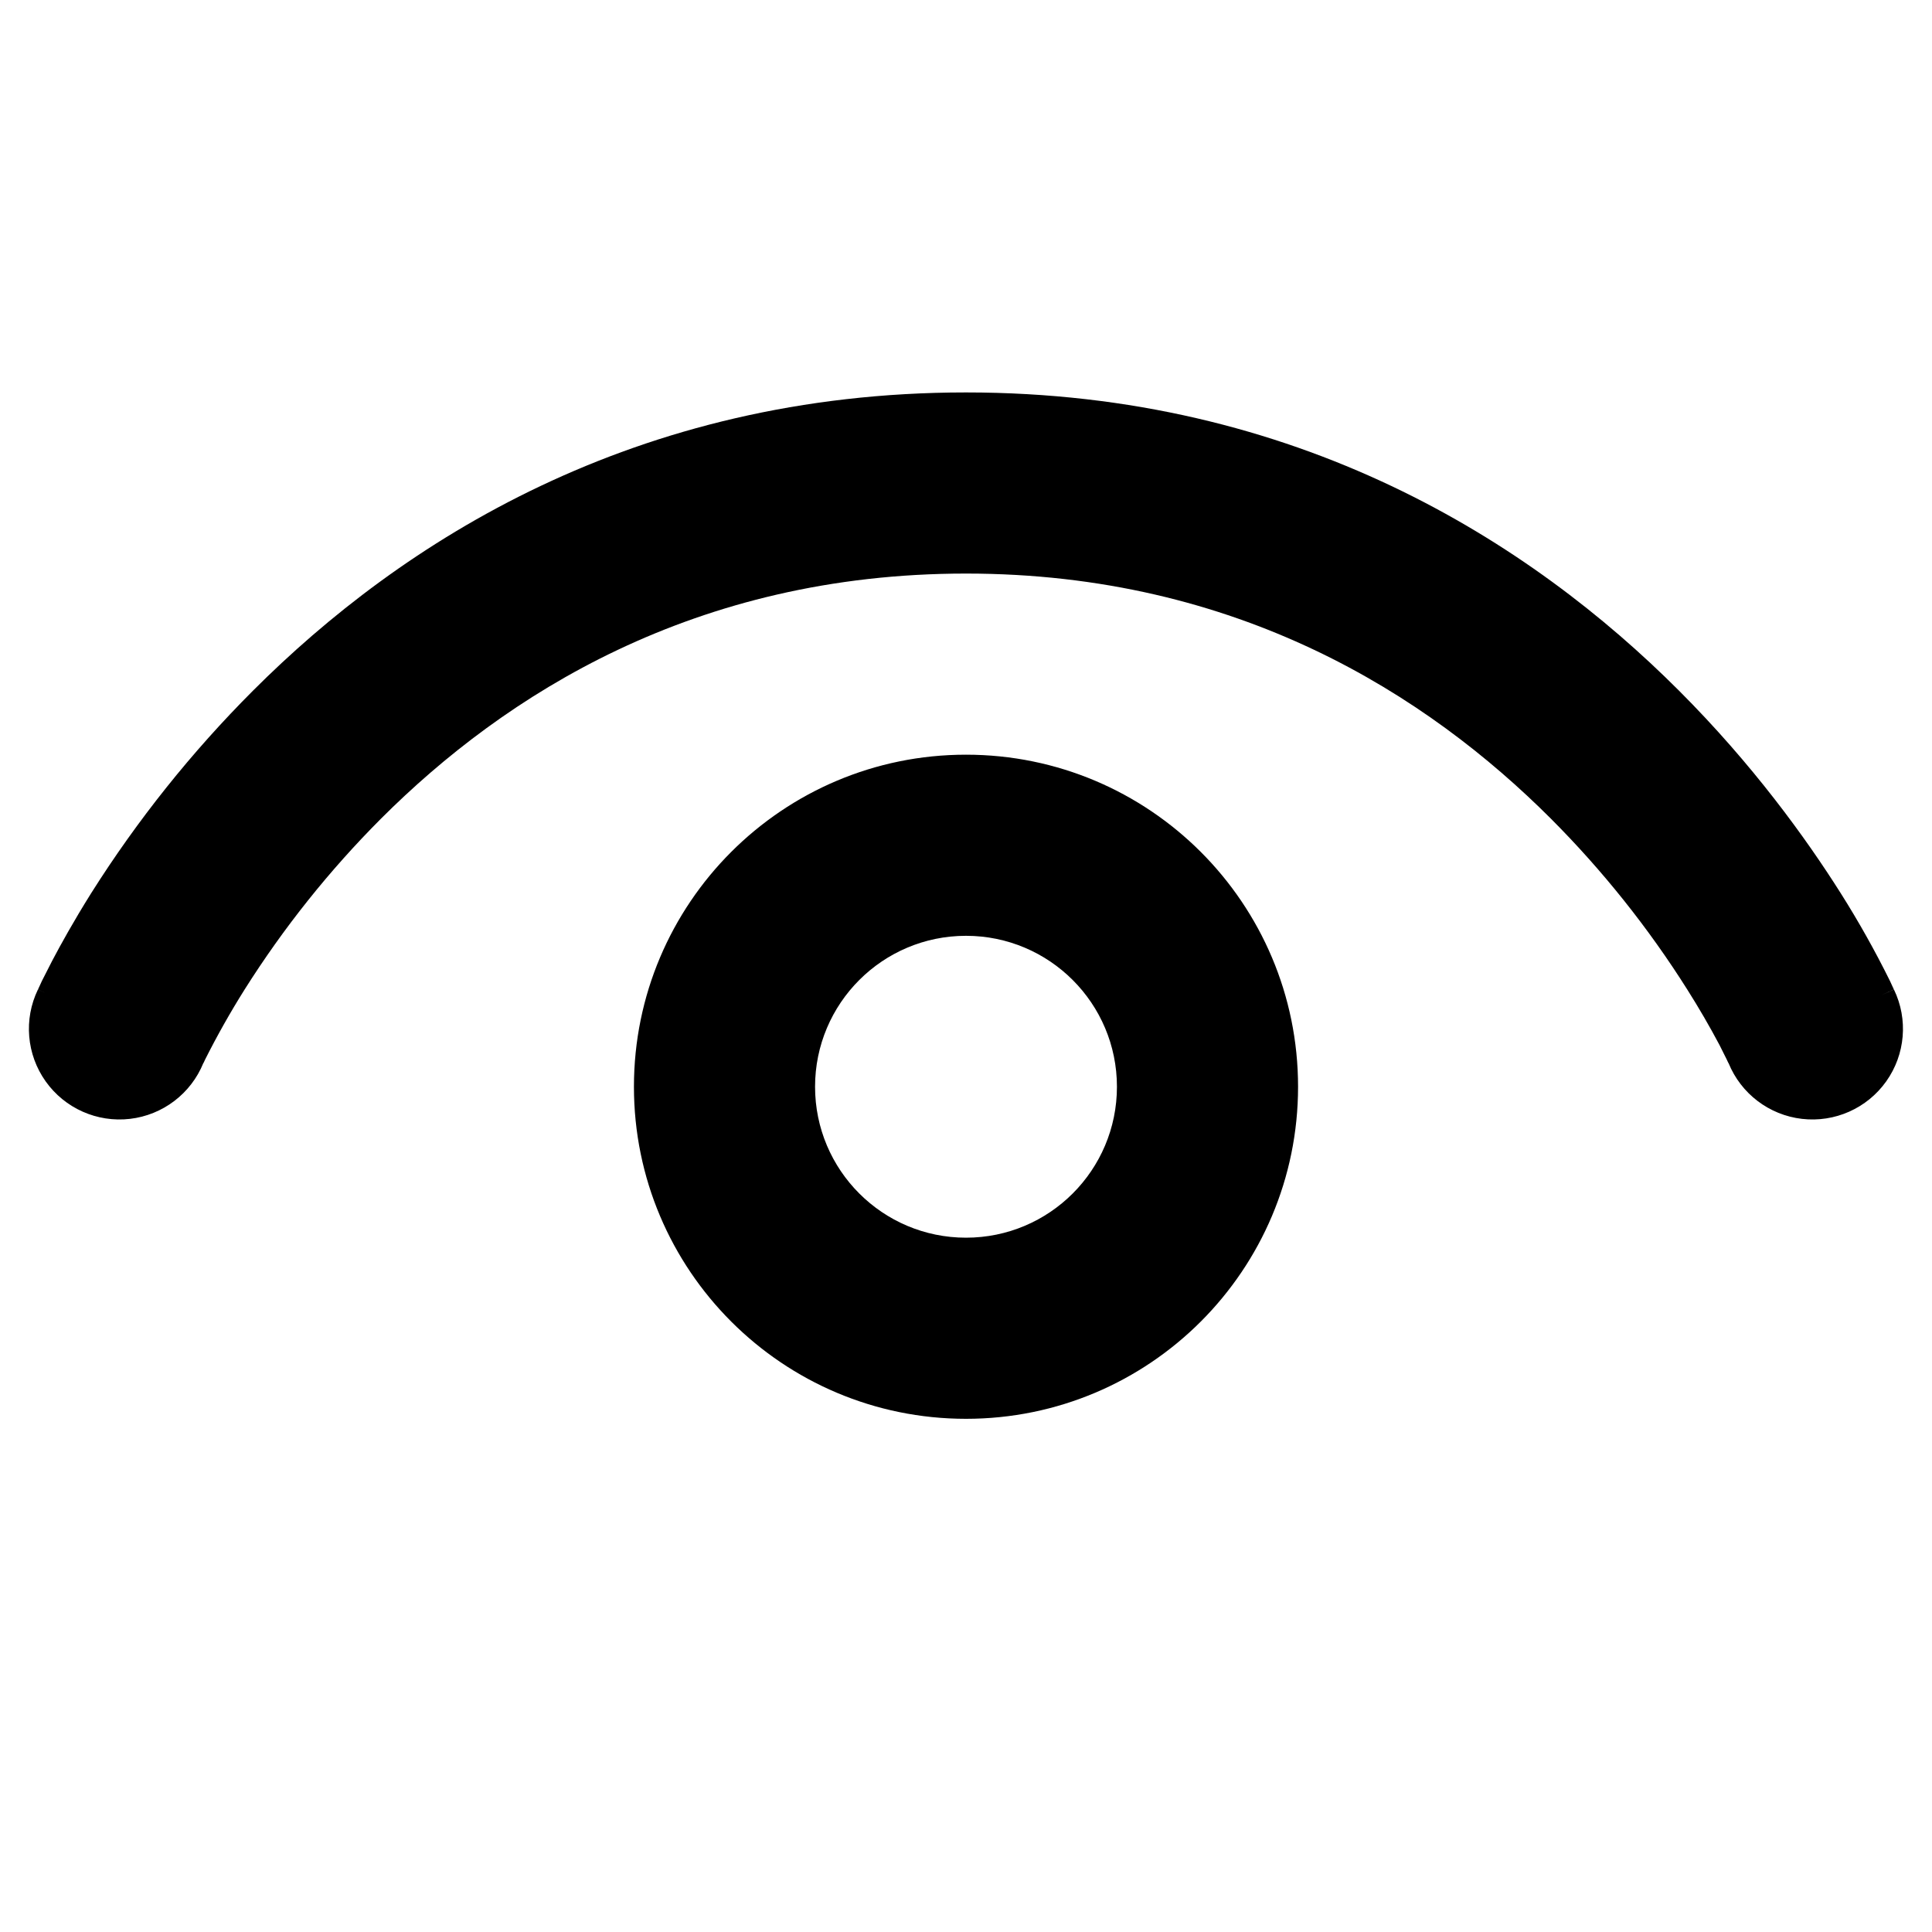
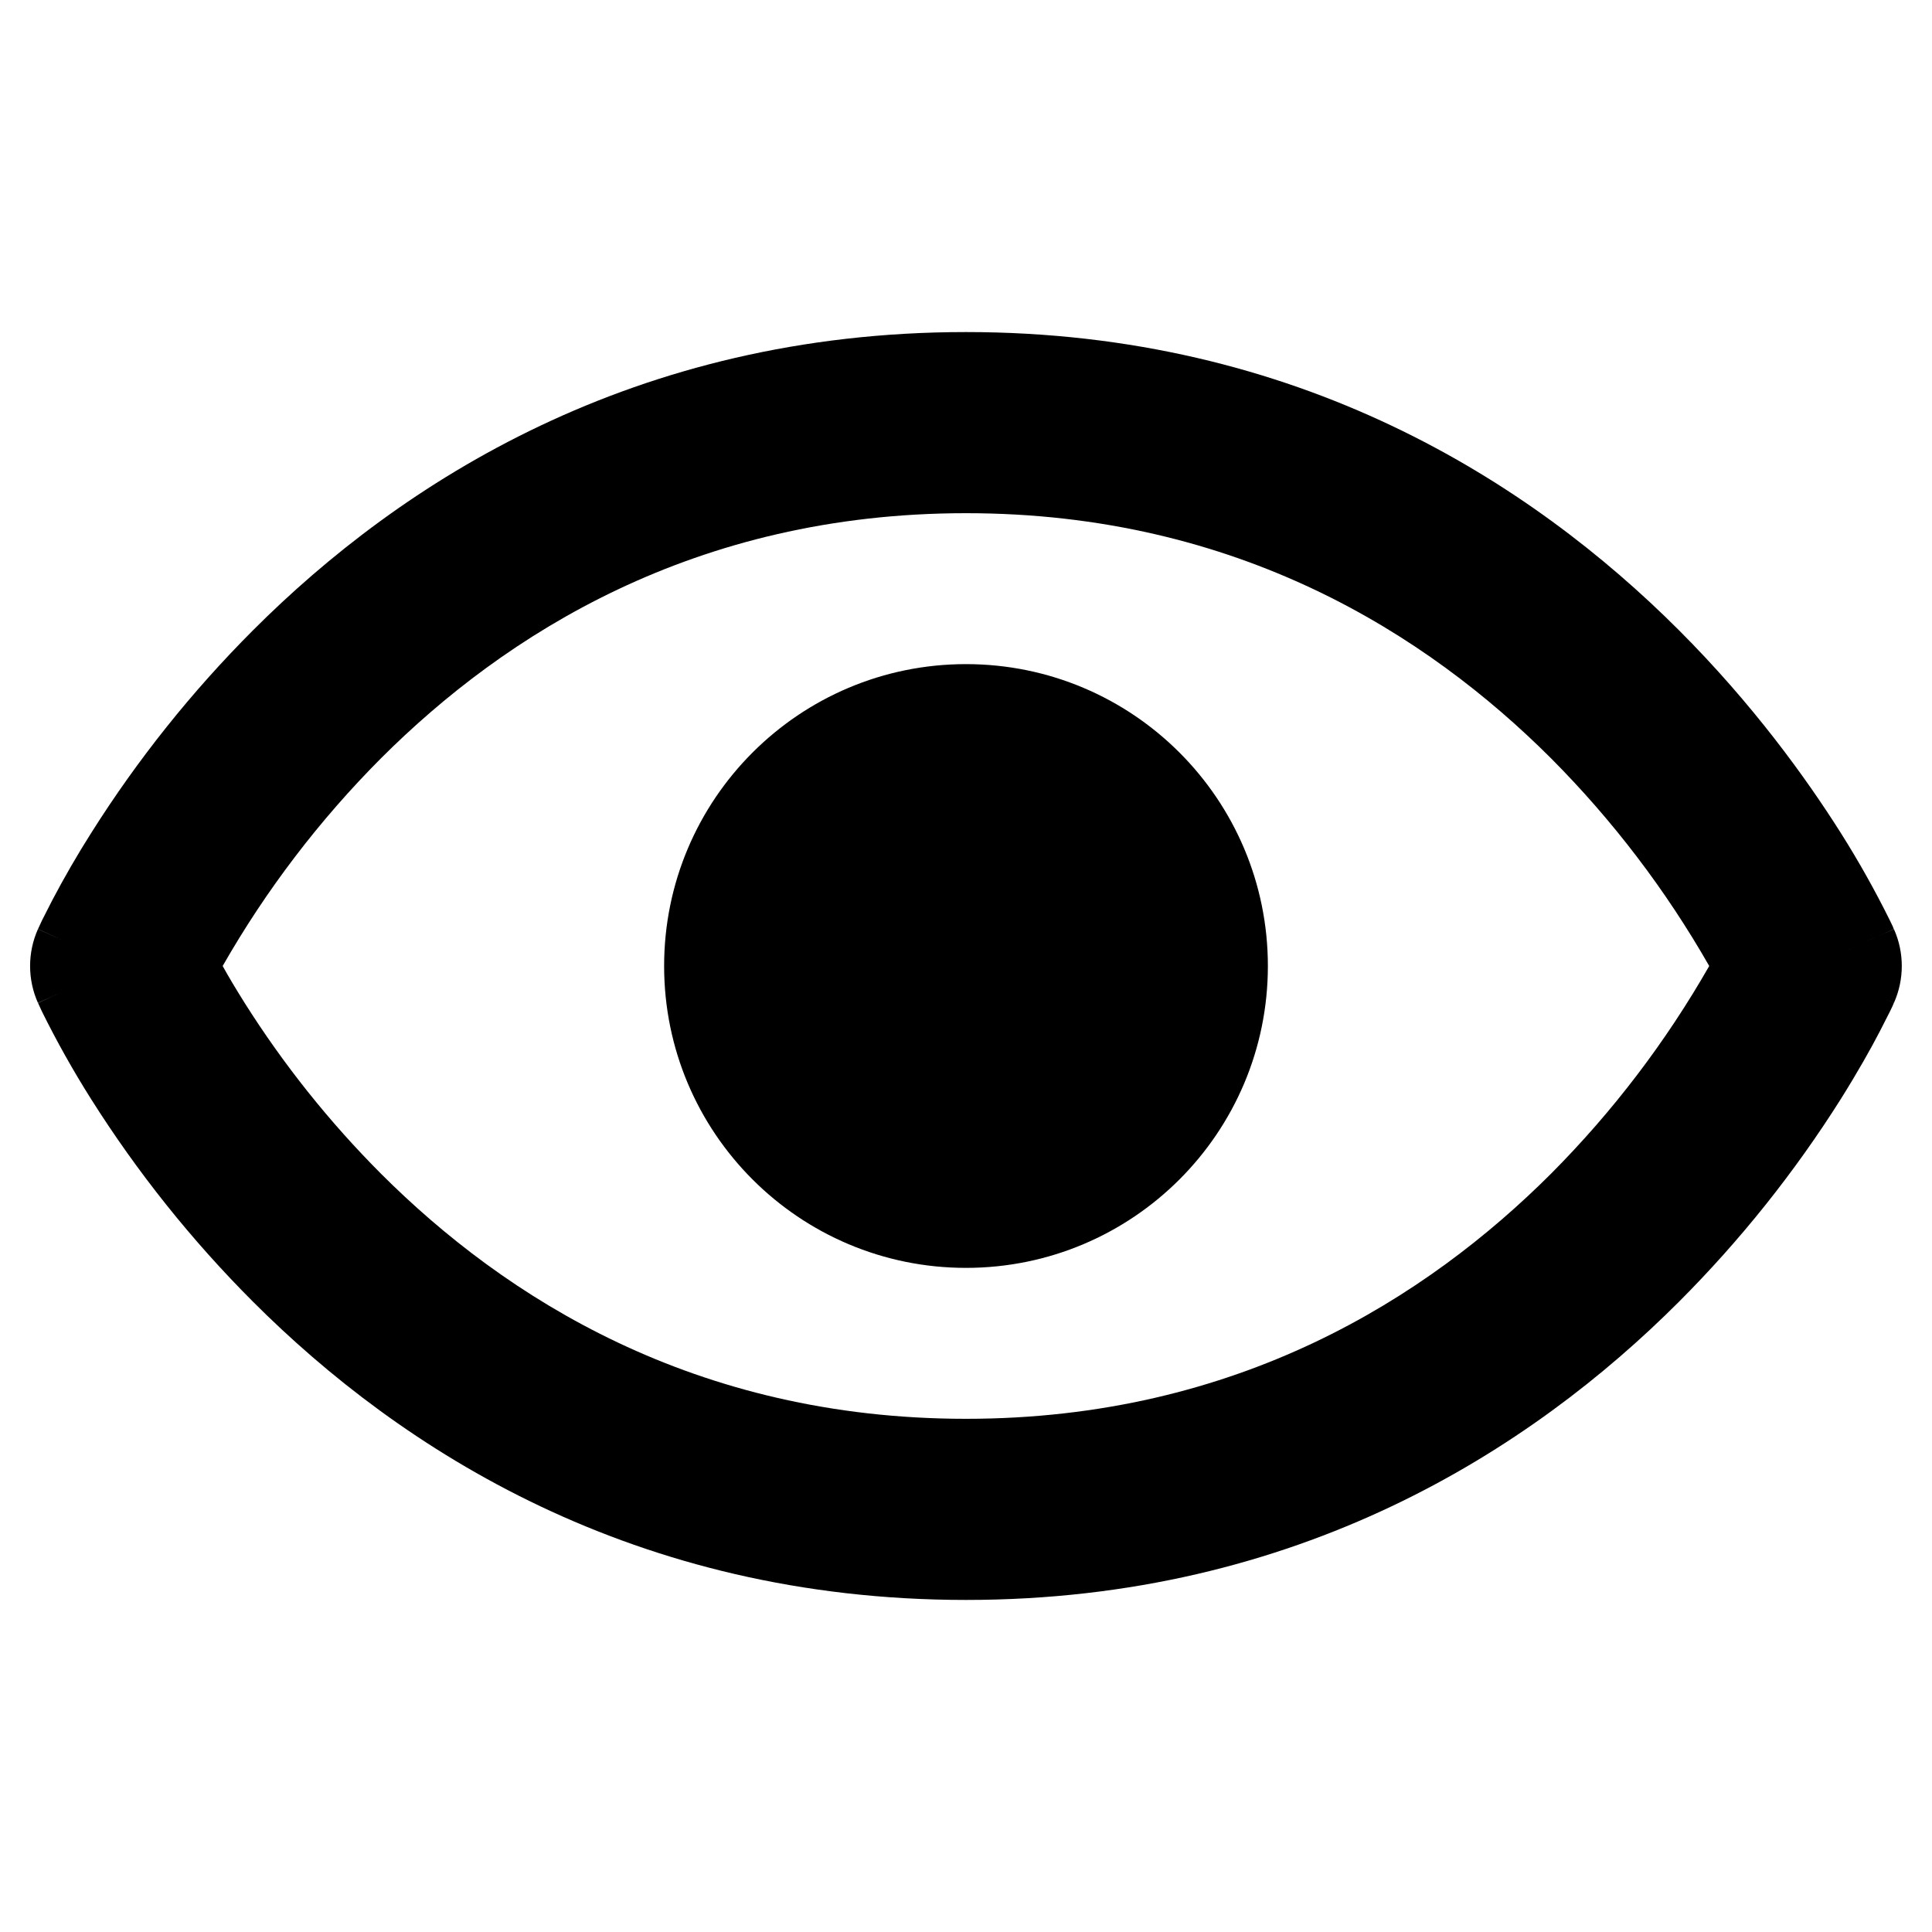
<svg xmlns="http://www.w3.org/2000/svg" viewBox="0 0 16 16">
-   <path d="M8 6.25a2.75 2.75 0 1 1 0 5.5 2.75 2.75 0 0 1 0-5.5m0 1.5a1.25 1.25 0 1 0 0 2.5 1.25 1.25 0 0 0 0-2.5m0-4.5c2.749 0 4.68 1.244 5.905 2.47.61.61 1.05 1.22 1.339 1.677a8 8 0 0 1 .408.727l.022.048.007.015.002.005.001.002h.001c-.003.002-.05.024-.685.306l.685-.305a.75.75 0 1 1-1.37.609l-.002-.002-.013-.028-.06-.12a7 7 0 0 0-.266-.458 8.2 8.2 0 0 0-1.13-1.416C11.82 5.756 10.25 4.75 8 4.75S4.18 5.756 3.155 6.78a8.2 8.2 0 0 0-1.13 1.416 7 7 0 0 0-.326.578l-.013.028-.002.002a.75.75 0 1 1-1.37-.609L1 8.5c-.676-.3-.686-.305-.686-.306h.001l.001-.002.002-.005.007-.015.022-.048.084-.165c.073-.139.18-.332.324-.562a9.7 9.7 0 0 1 1.34-1.677C3.32 4.494 5.25 3.25 8 3.25" />
+   <path d="M8 5.5a2.5 2.5 0 1 1 0 5 2.5 2.5 0 0 1 0-5m0-2.75c2.75 0 4.68 1.244 5.905 2.47.61.61 1.05 1.22 1.339 1.677a8 8 0 0 1 .408.727l.023.048.006.016.002.004.001.002c-.002.002-.038.019-.684.306.646.287.683.304.685.306l-.002.002-.002.005-.006.015-.023.048-.084.165c-.072.139-.18.332-.324.562a9.7 9.7 0 0 1-1.339 1.677C12.68 12.006 10.75 13.25 8 13.25s-4.68-1.244-5.905-2.47a9.7 9.7 0 0 1-1.34-1.677 8 8 0 0 1-.408-.727l-.022-.048-.007-.015-.002-.005v-.002S.322 8.3 1 8a69 69 0 0 1-.686-.306l.002-.002.002-.005.007-.015.022-.048.084-.165a8 8 0 0 1 .325-.562A9.7 9.7 0 0 1 2.095 5.22C3.32 3.994 5.25 2.75 8 2.75m0 1.5c-2.25 0-3.82 1.006-4.845 2.03A8.2 8.2 0 0 0 1.844 8q.073.132.181.304a8.2 8.2 0 0 0 1.13 1.416C4.18 10.744 5.75 11.75 8 11.75s3.82-1.006 4.845-2.03A8.2 8.2 0 0 0 14.155 8a8.2 8.2 0 0 0-1.31-1.72C11.82 5.256 10.25 4.25 8 4.25M1 8l-.686.305a.75.75 0 0 1 0-.61zm14.685-.305a.75.75 0 0 1 0 .61L15 8z" />
</svg>
